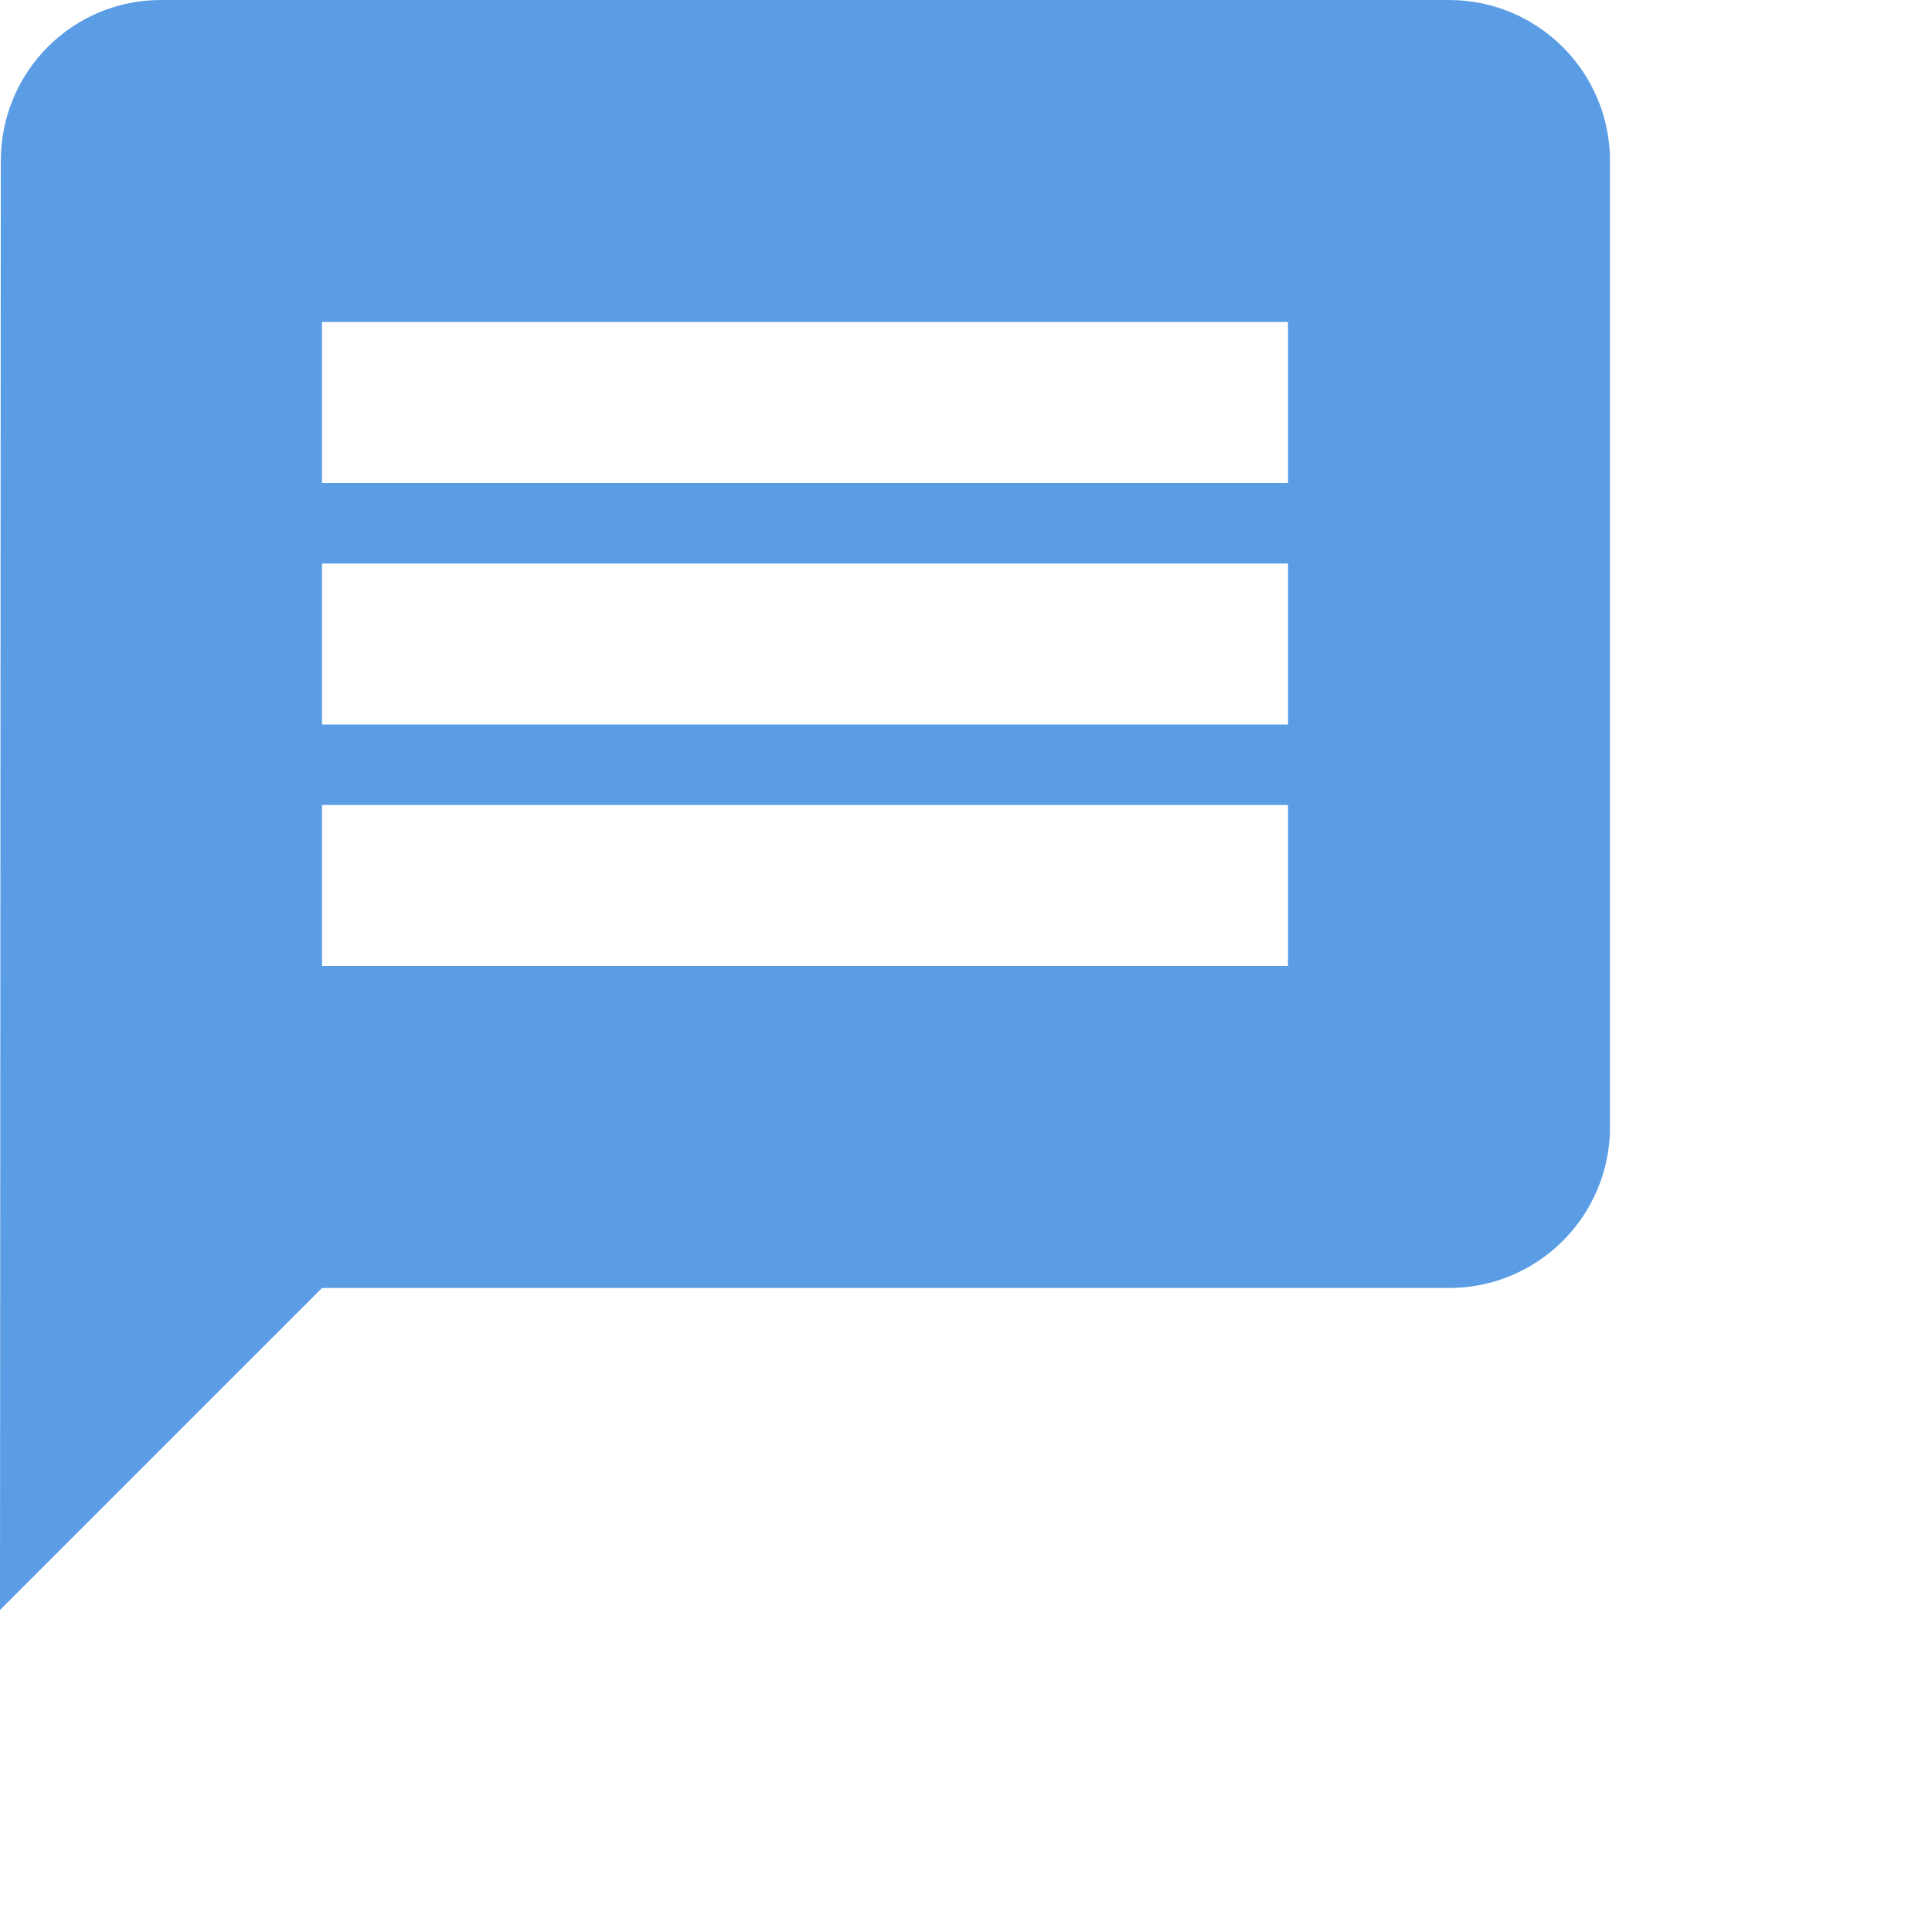
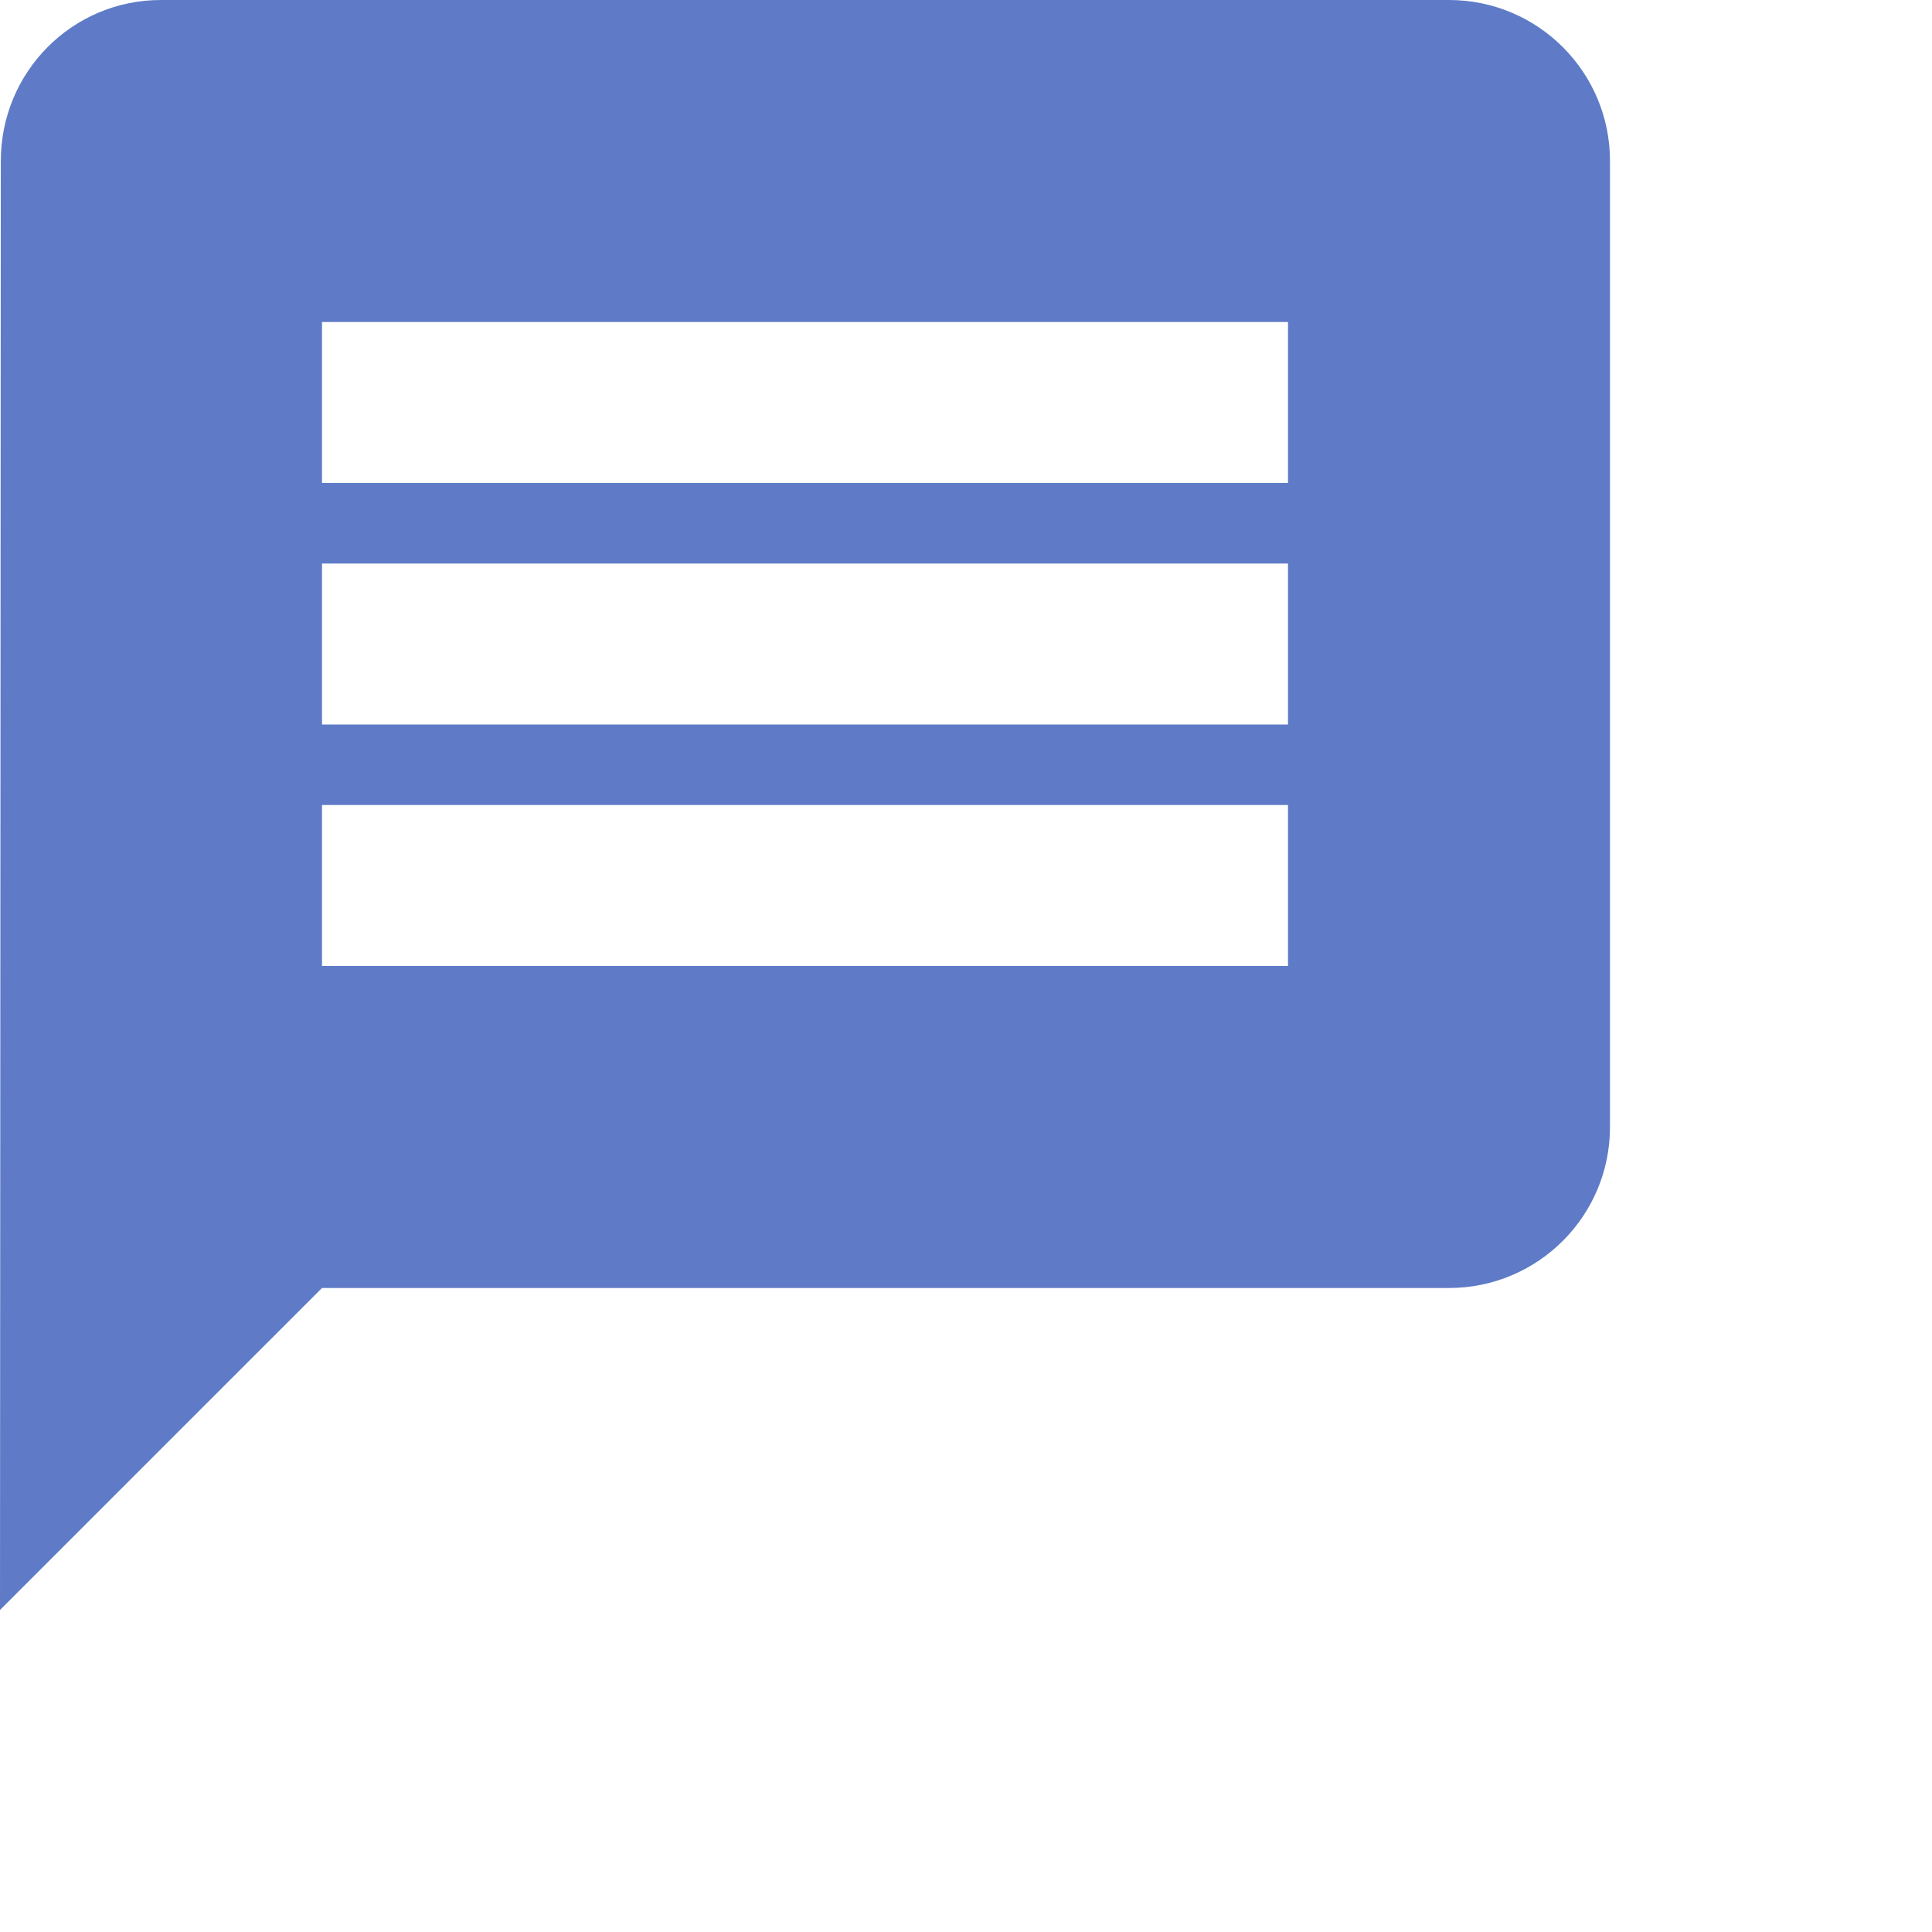
- <svg fill="#5b9de4" viewBox="0 0 48 48">
+ <svg fill="#5f7bc7" viewBox="0 0 48 48">
  <path d="m36 0h-32c-2.21 0-3.98 1.79-3.98 4l-.02 36 8-8h28c2.21 0 4-1.79 4-4v-24c0-2.21-1.79-4-4-4m-4 24h-24v-4h24v4zm0-6h-24v-4h24v4m0-6h-24v-4h24v4" />
</svg>
